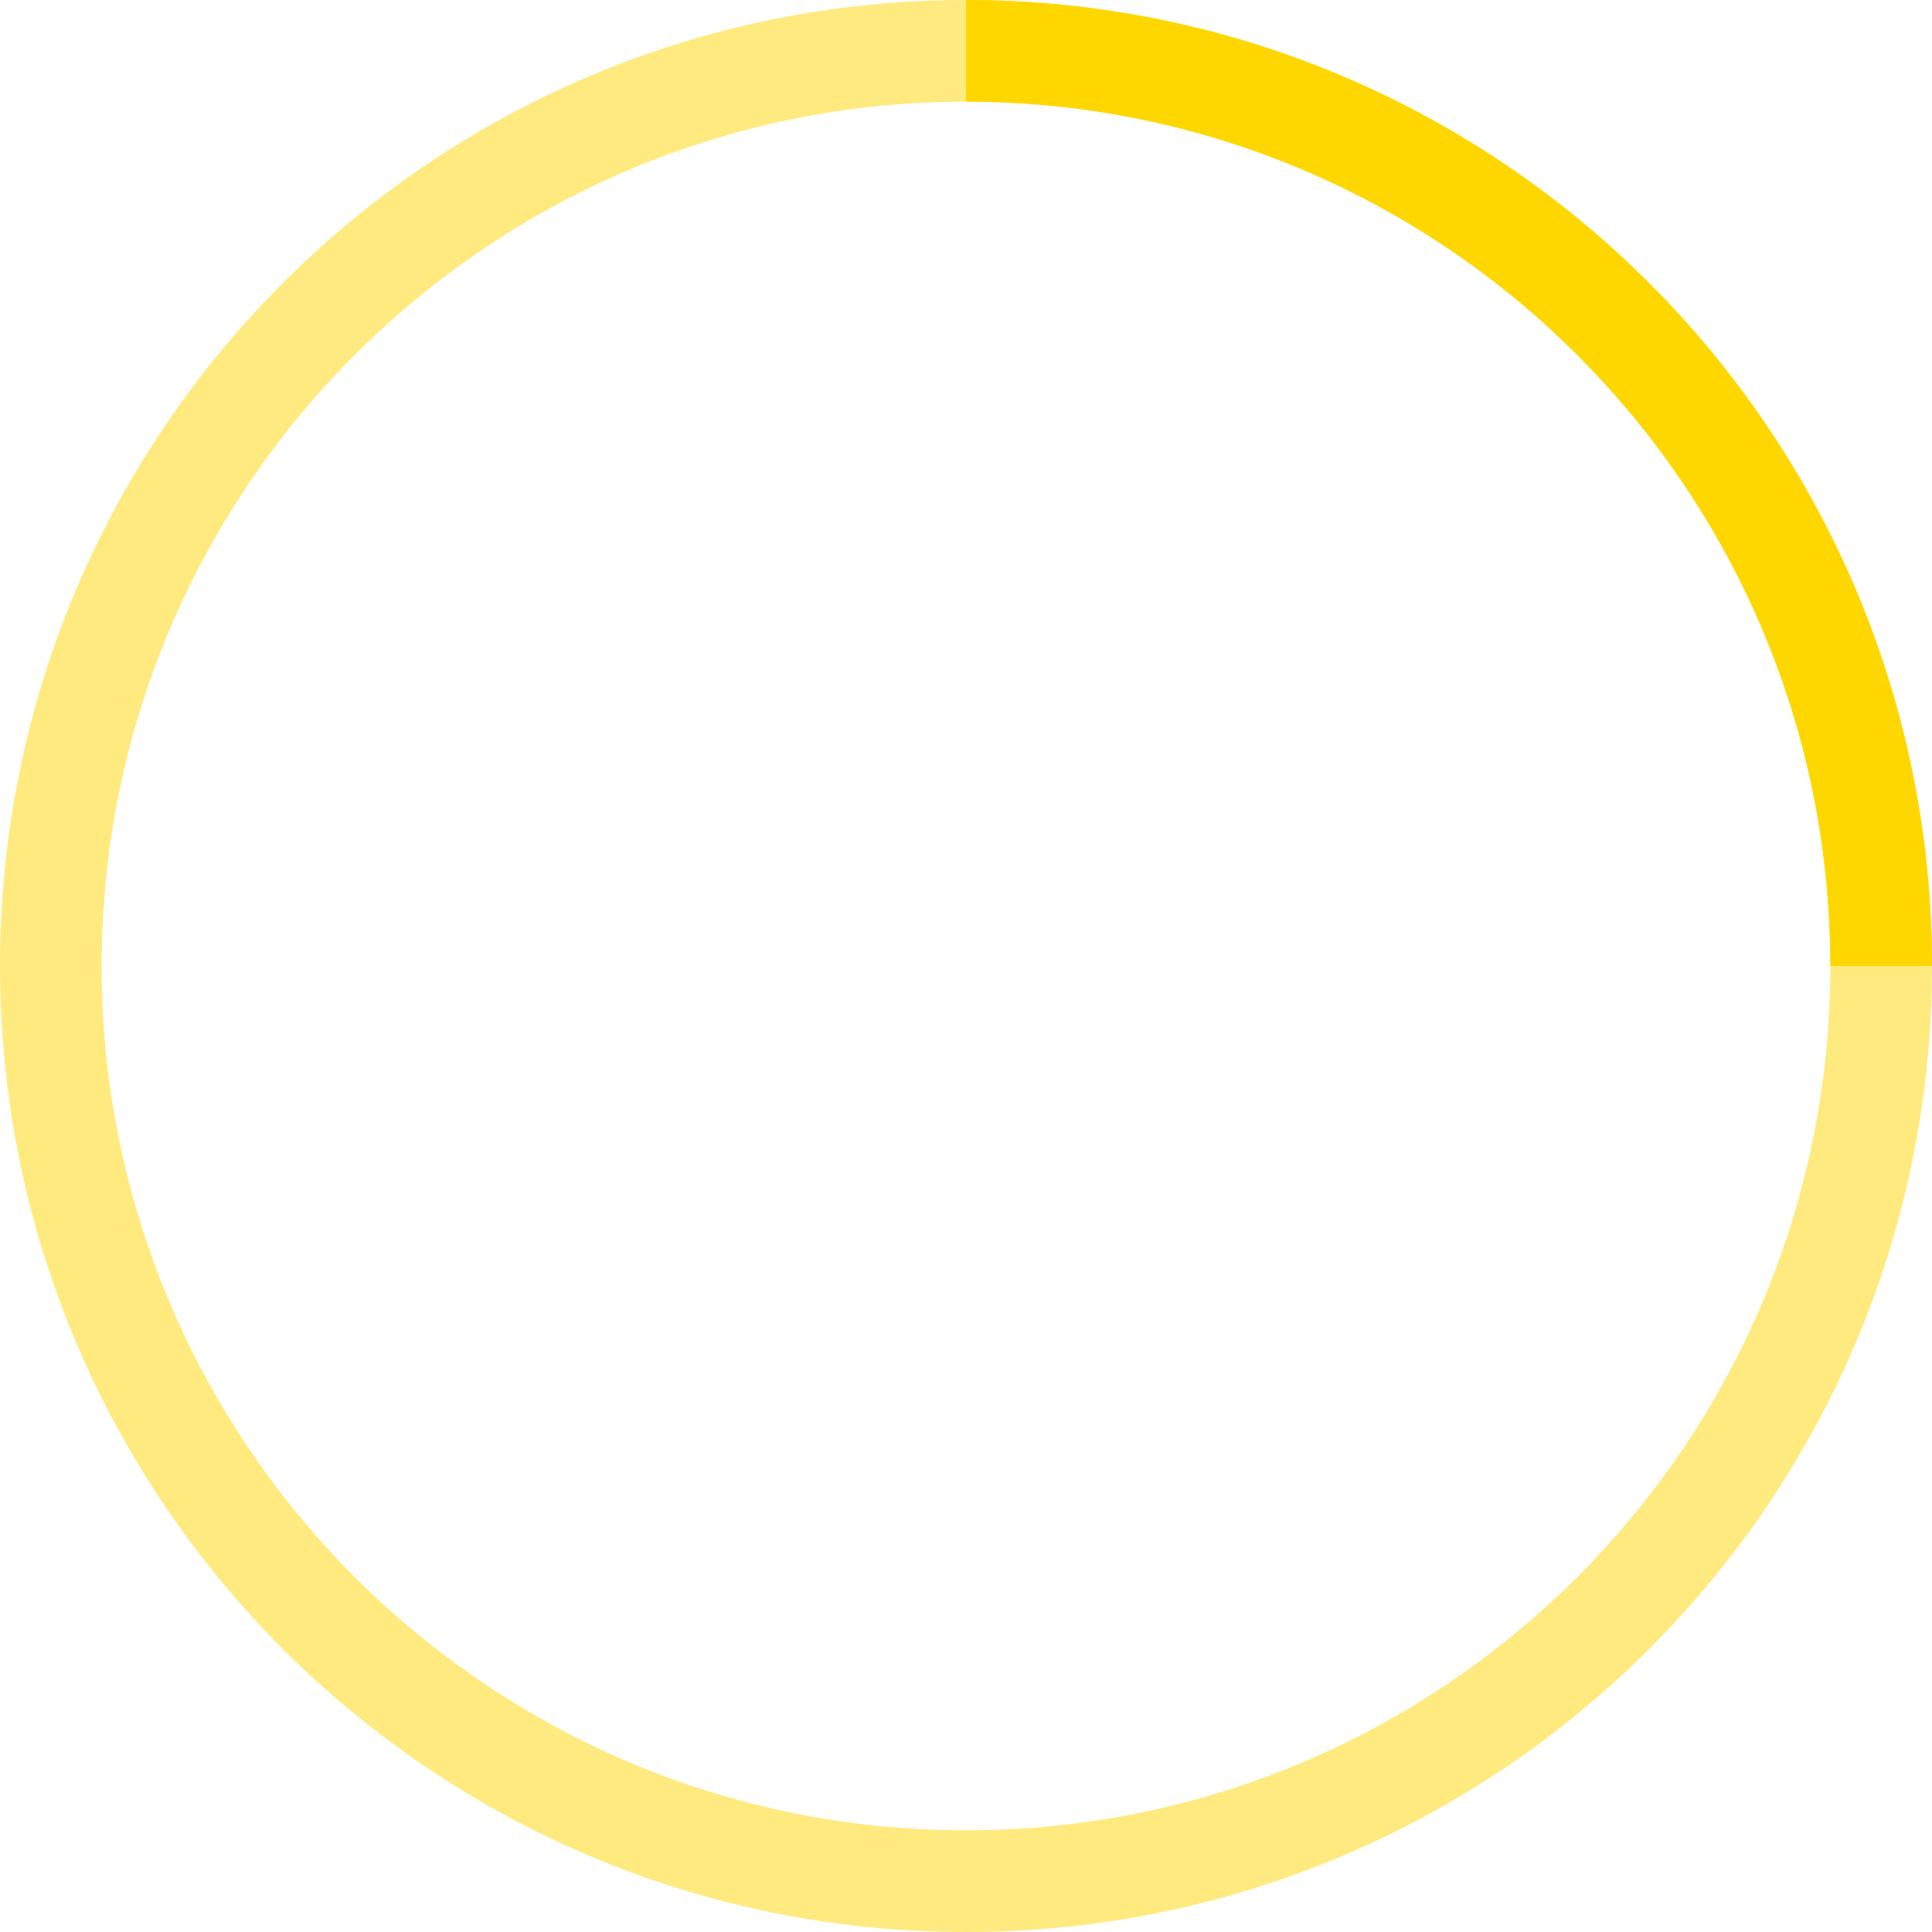
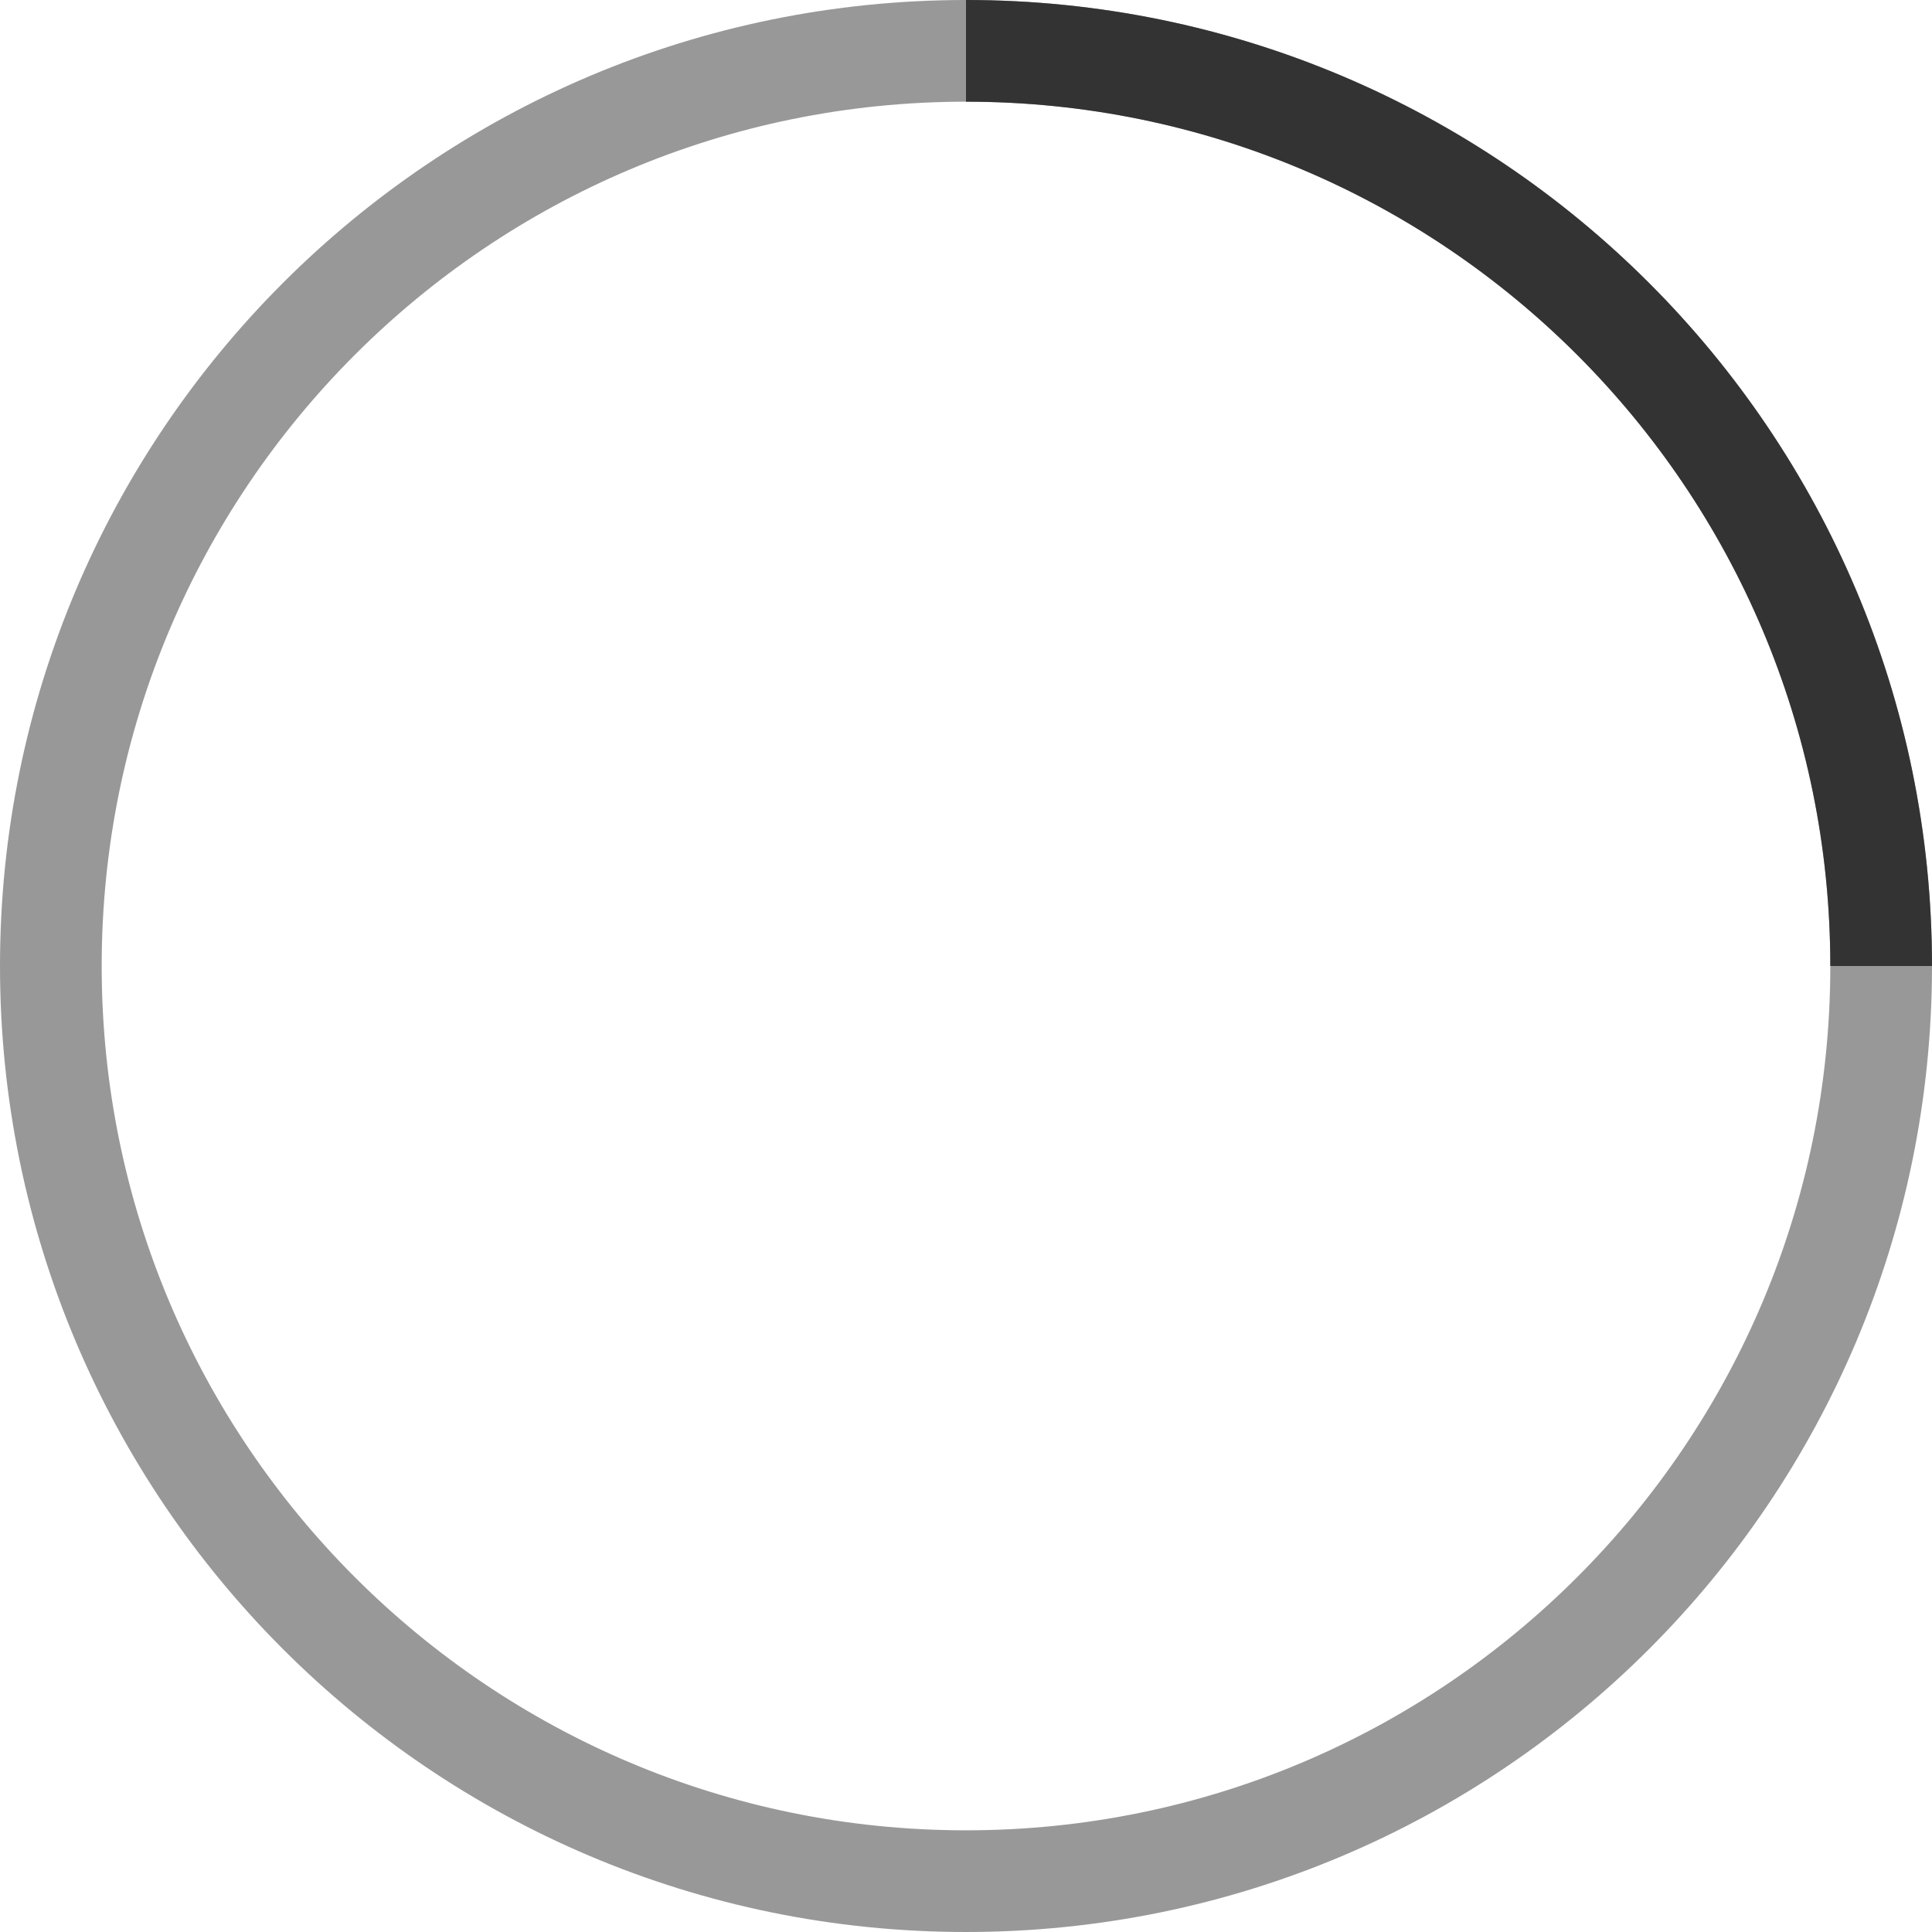
- <svg xmlns="http://www.w3.org/2000/svg" width="38" height="38" viewBox="0 0 38 38" stroke="#ffd700">
+ <svg xmlns="http://www.w3.org/2000/svg" width="38" height="38" viewBox="0 0 38 38" stroke="#333">
  <g fill="none" fill-rule="evenodd">
    <g transform="translate(1 1)" stroke-width="2">
      <circle stroke-opacity=".5" cx="18" cy="18" r="18" />
      <path d="M36 18c0-9.94-8.06-18-18-18">
        <animateTransform attributeName="transform" type="rotate" from="0 18 18" to="360 18 18" dur="1s" repeatCount="indefinite" />
      </path>
    </g>
  </g>
</svg>
